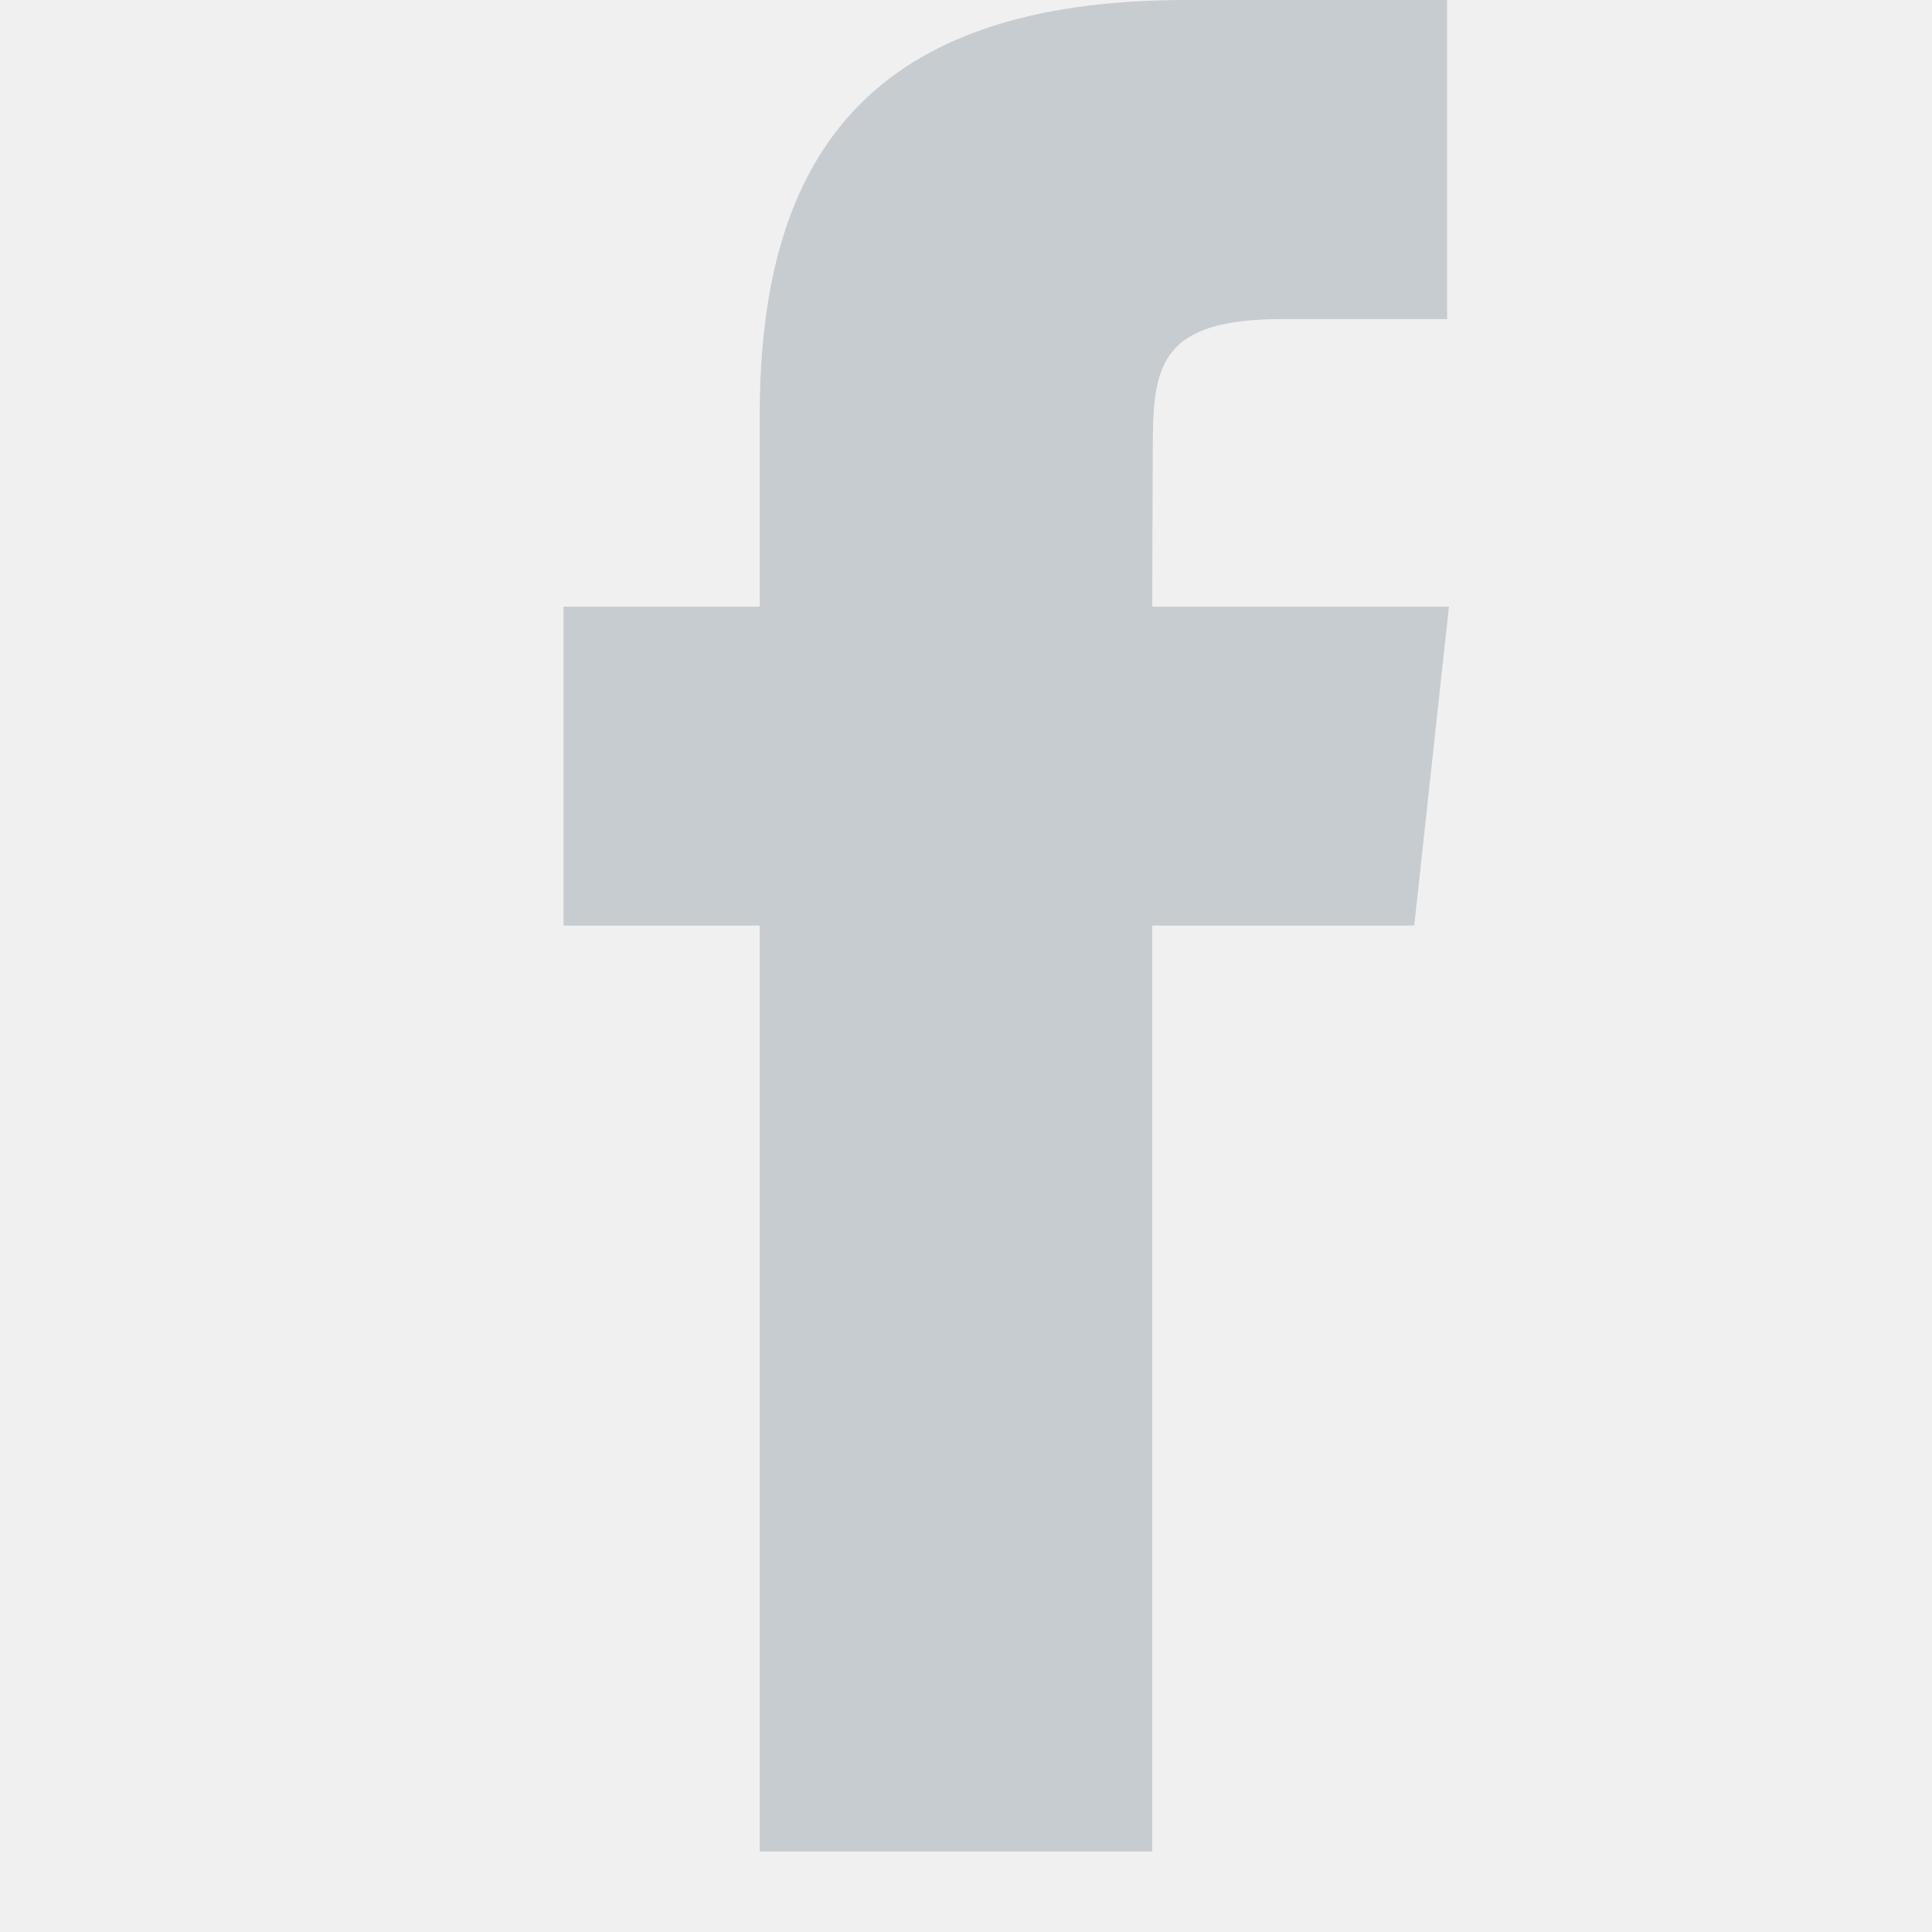
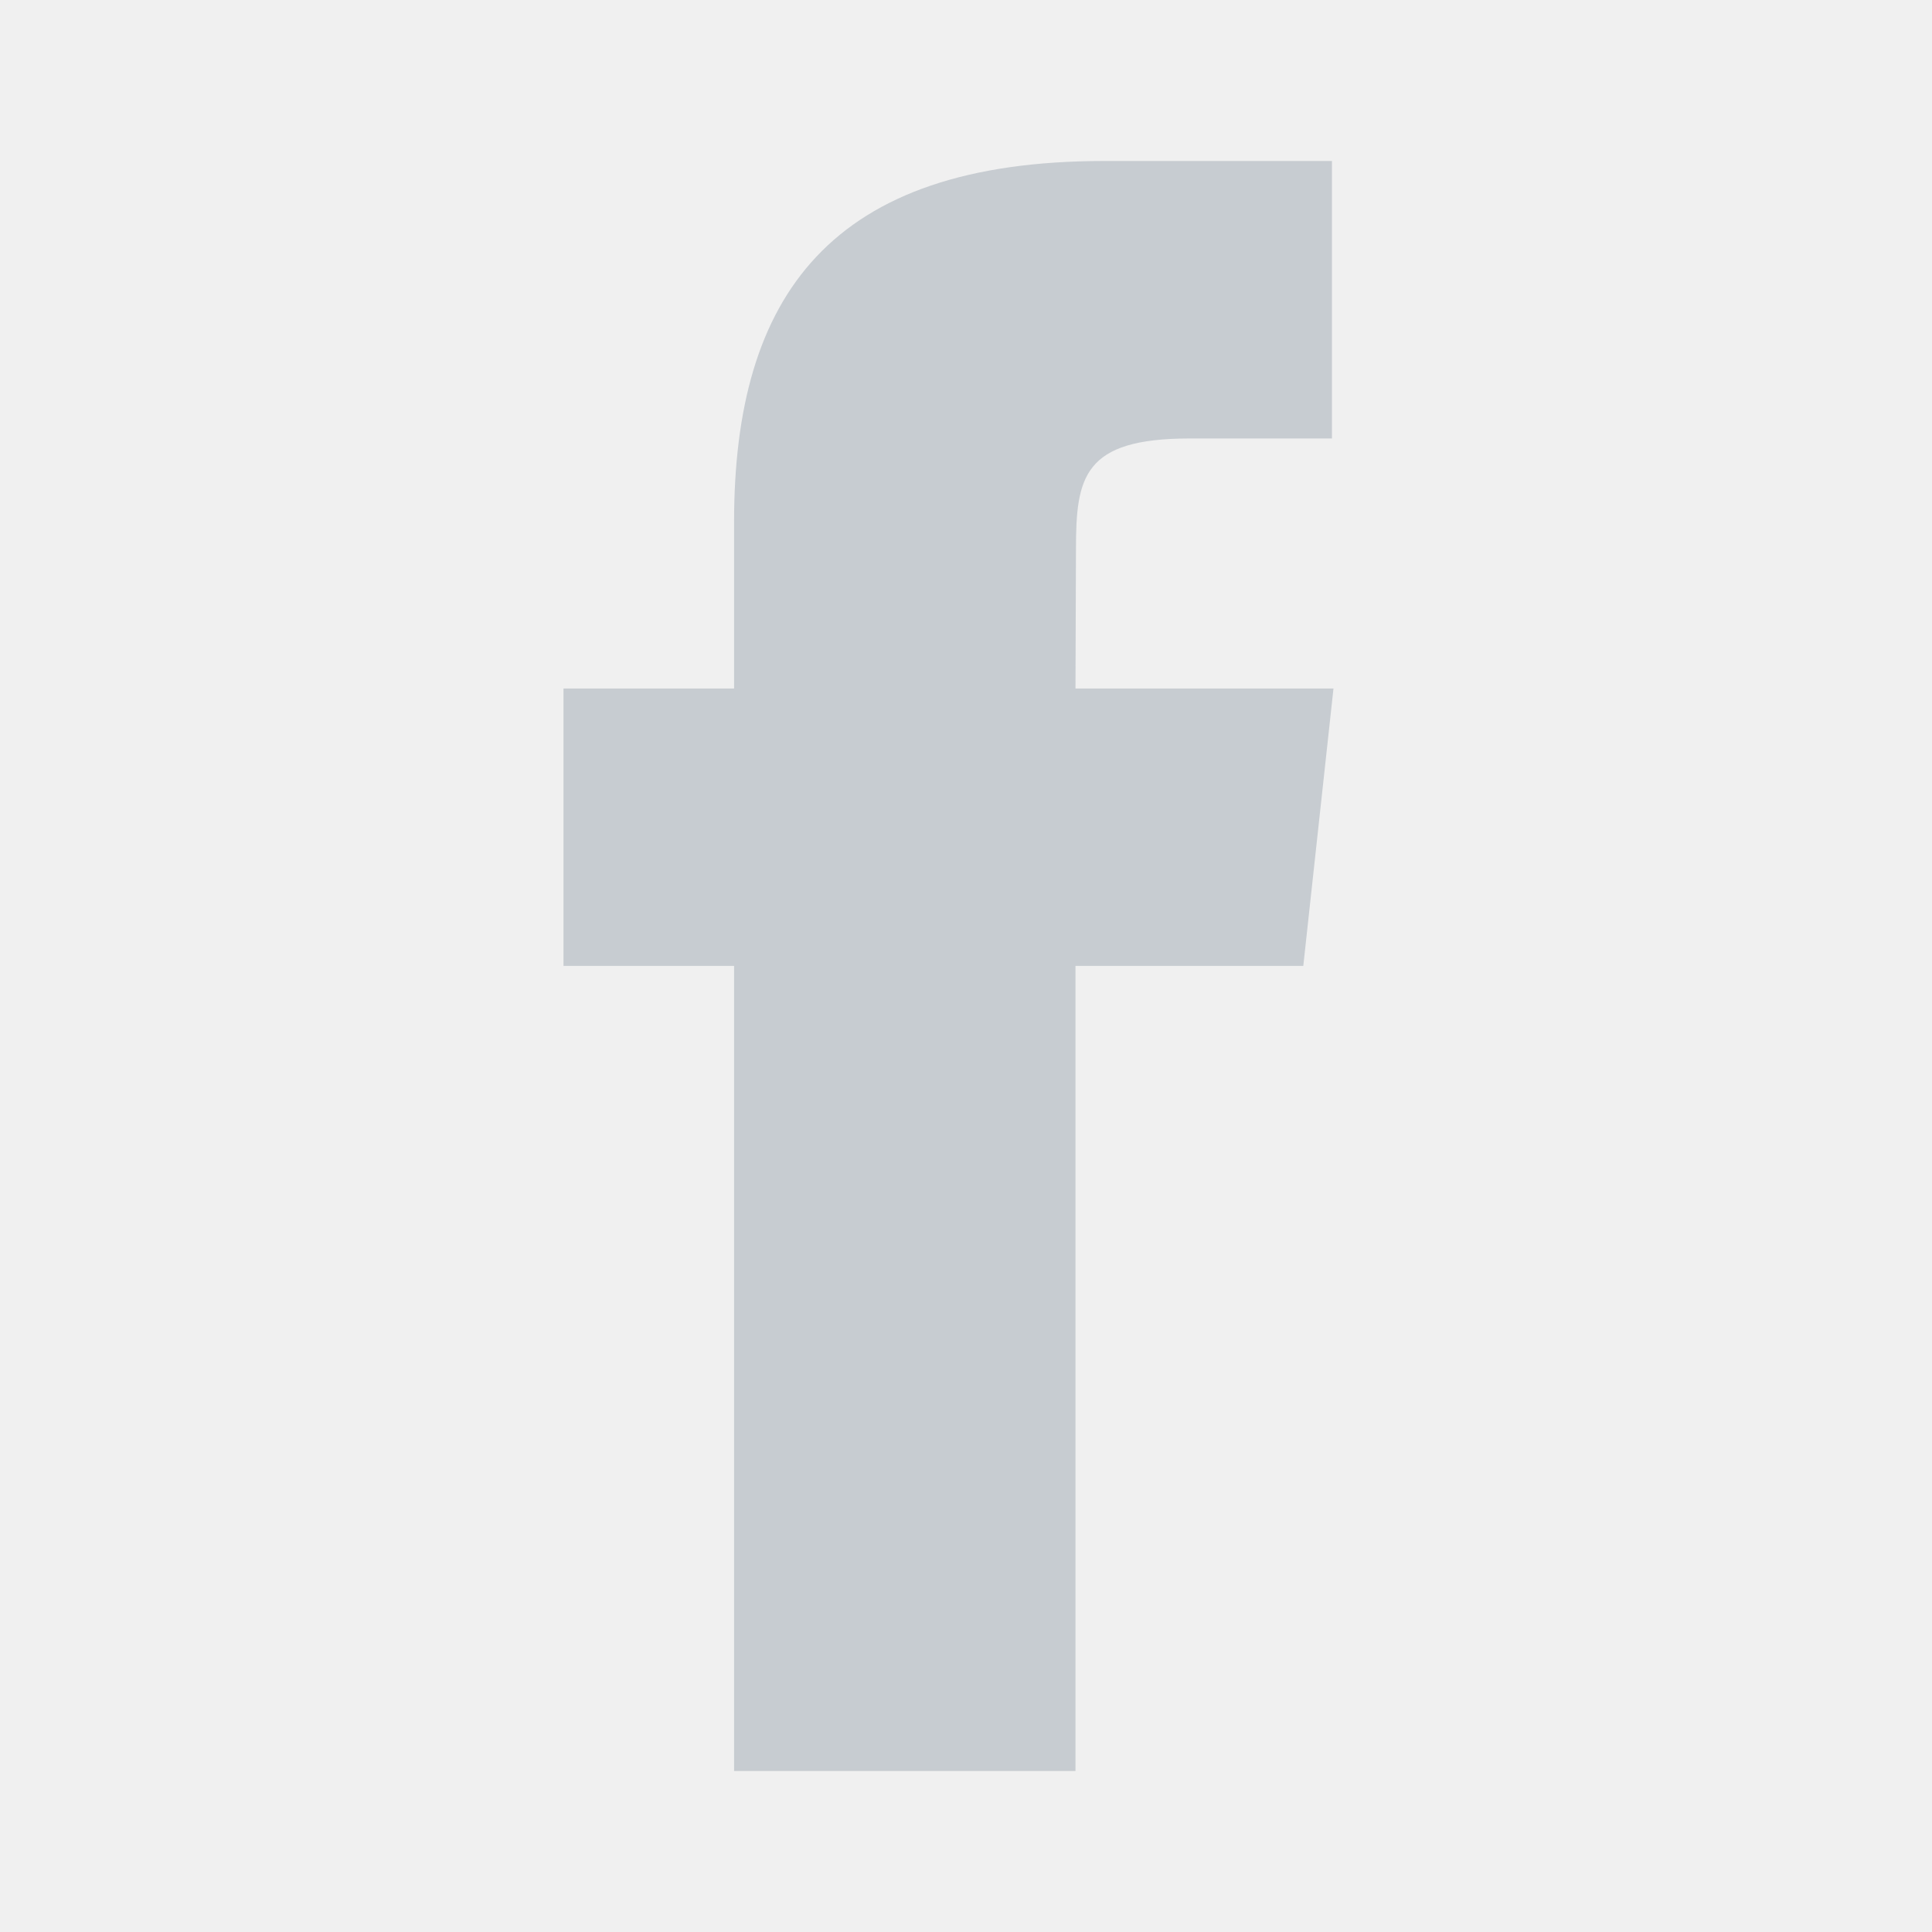
- <svg xmlns="http://www.w3.org/2000/svg" width="24" height="24" viewBox="0 0 24 24" fill="none">
-   <path fill-rule="evenodd" clip-rule="evenodd" d="M14.315 23H9.437V11.498H7V7.536H9.437V5.156C9.437 1.923 10.813 0 14.723 0H17.978V3.964H15.944C14.421 3.964 14.321 4.518 14.321 5.552L14.314 7.536H18L17.569 11.498H14.314V23H14.315Z" fill="white" />
-   <mask id="mask0" mask-type="alpha" maskUnits="userSpaceOnUse" x="7" y="0" width="11" height="23">
-     <path fill-rule="evenodd" clip-rule="evenodd" d="M14.315 23H9.437V11.498H7V7.536H9.437V5.156C9.437 1.923 10.813 0 14.723 0H17.978V3.964H15.944C14.421 3.964 14.321 4.518 14.321 5.552L14.314 7.536H18L17.569 11.498H14.314V23H14.315Z" fill="white" />
-   </mask>
-   <g mask="url(#mask0)">
-     <rect width="24" height="24" rx="4" fill="#C7CCD1" />
+ <svg xmlns="http://www.w3.org/2000/svg" xmlns:xlink="http://www.w3.org/1999/xlink" width="24px" height="24px" viewBox="0 0 24 24" version="1.1">
+   <defs>
+     <path d="M13.361,22 L9.119,22 L9.119,11.999 L7,11.999 L7,8.553 L9.119,8.553 L9.119,6.484 C9.119,3.673 10.315,2 13.716,2 L16.546,2 L16.546,5.447 L14.777,5.447 C13.453,5.447 13.366,5.929 13.366,6.828 L13.36,8.553 L16.565,8.553 L16.19,11.999 L13.36,11.999 L13.36,22 L13.361,22 Z" id="path-1" />
+   </defs>
+   <g id="Fb" stroke="none" stroke-width="1" fill="none" fill-rule="evenodd">
+     <mask id="mask-2" fill="white">
+       <use xlink:href="#path-1" />
+     </mask>
+     <use id="Mask" fill="#C7CCD1" xlink:href="#path-1" />
  </g>
</svg>
